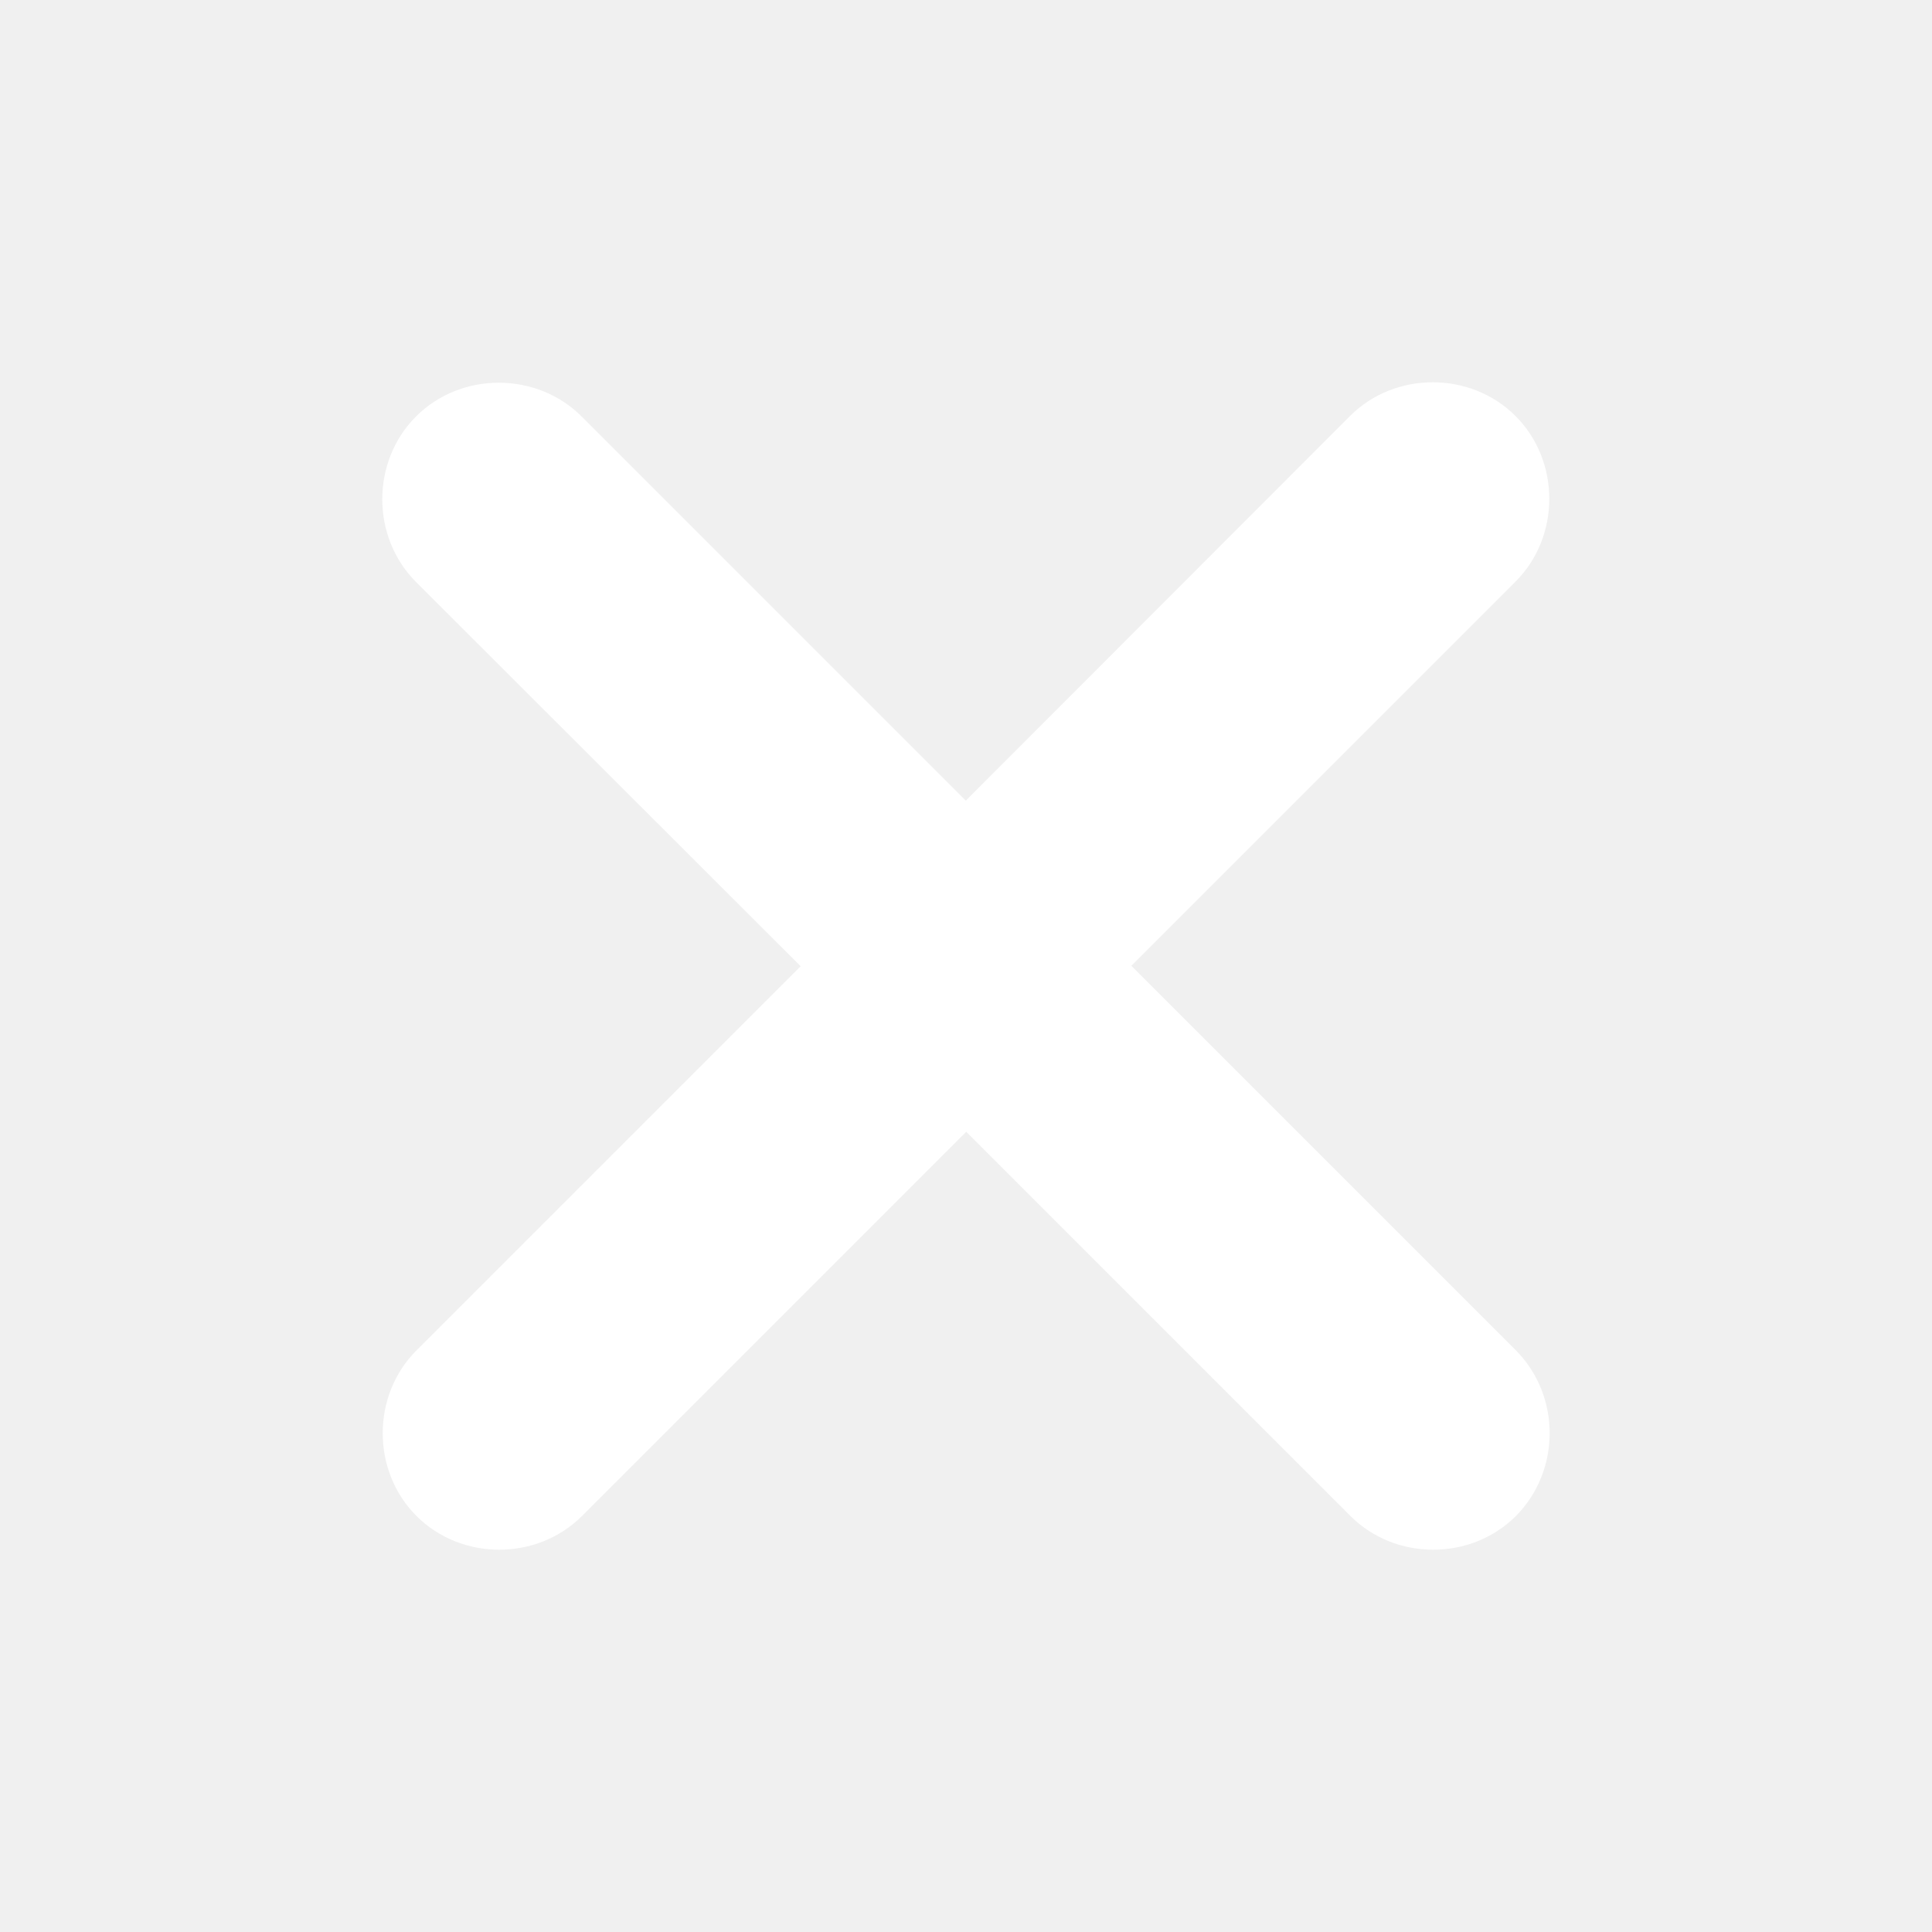
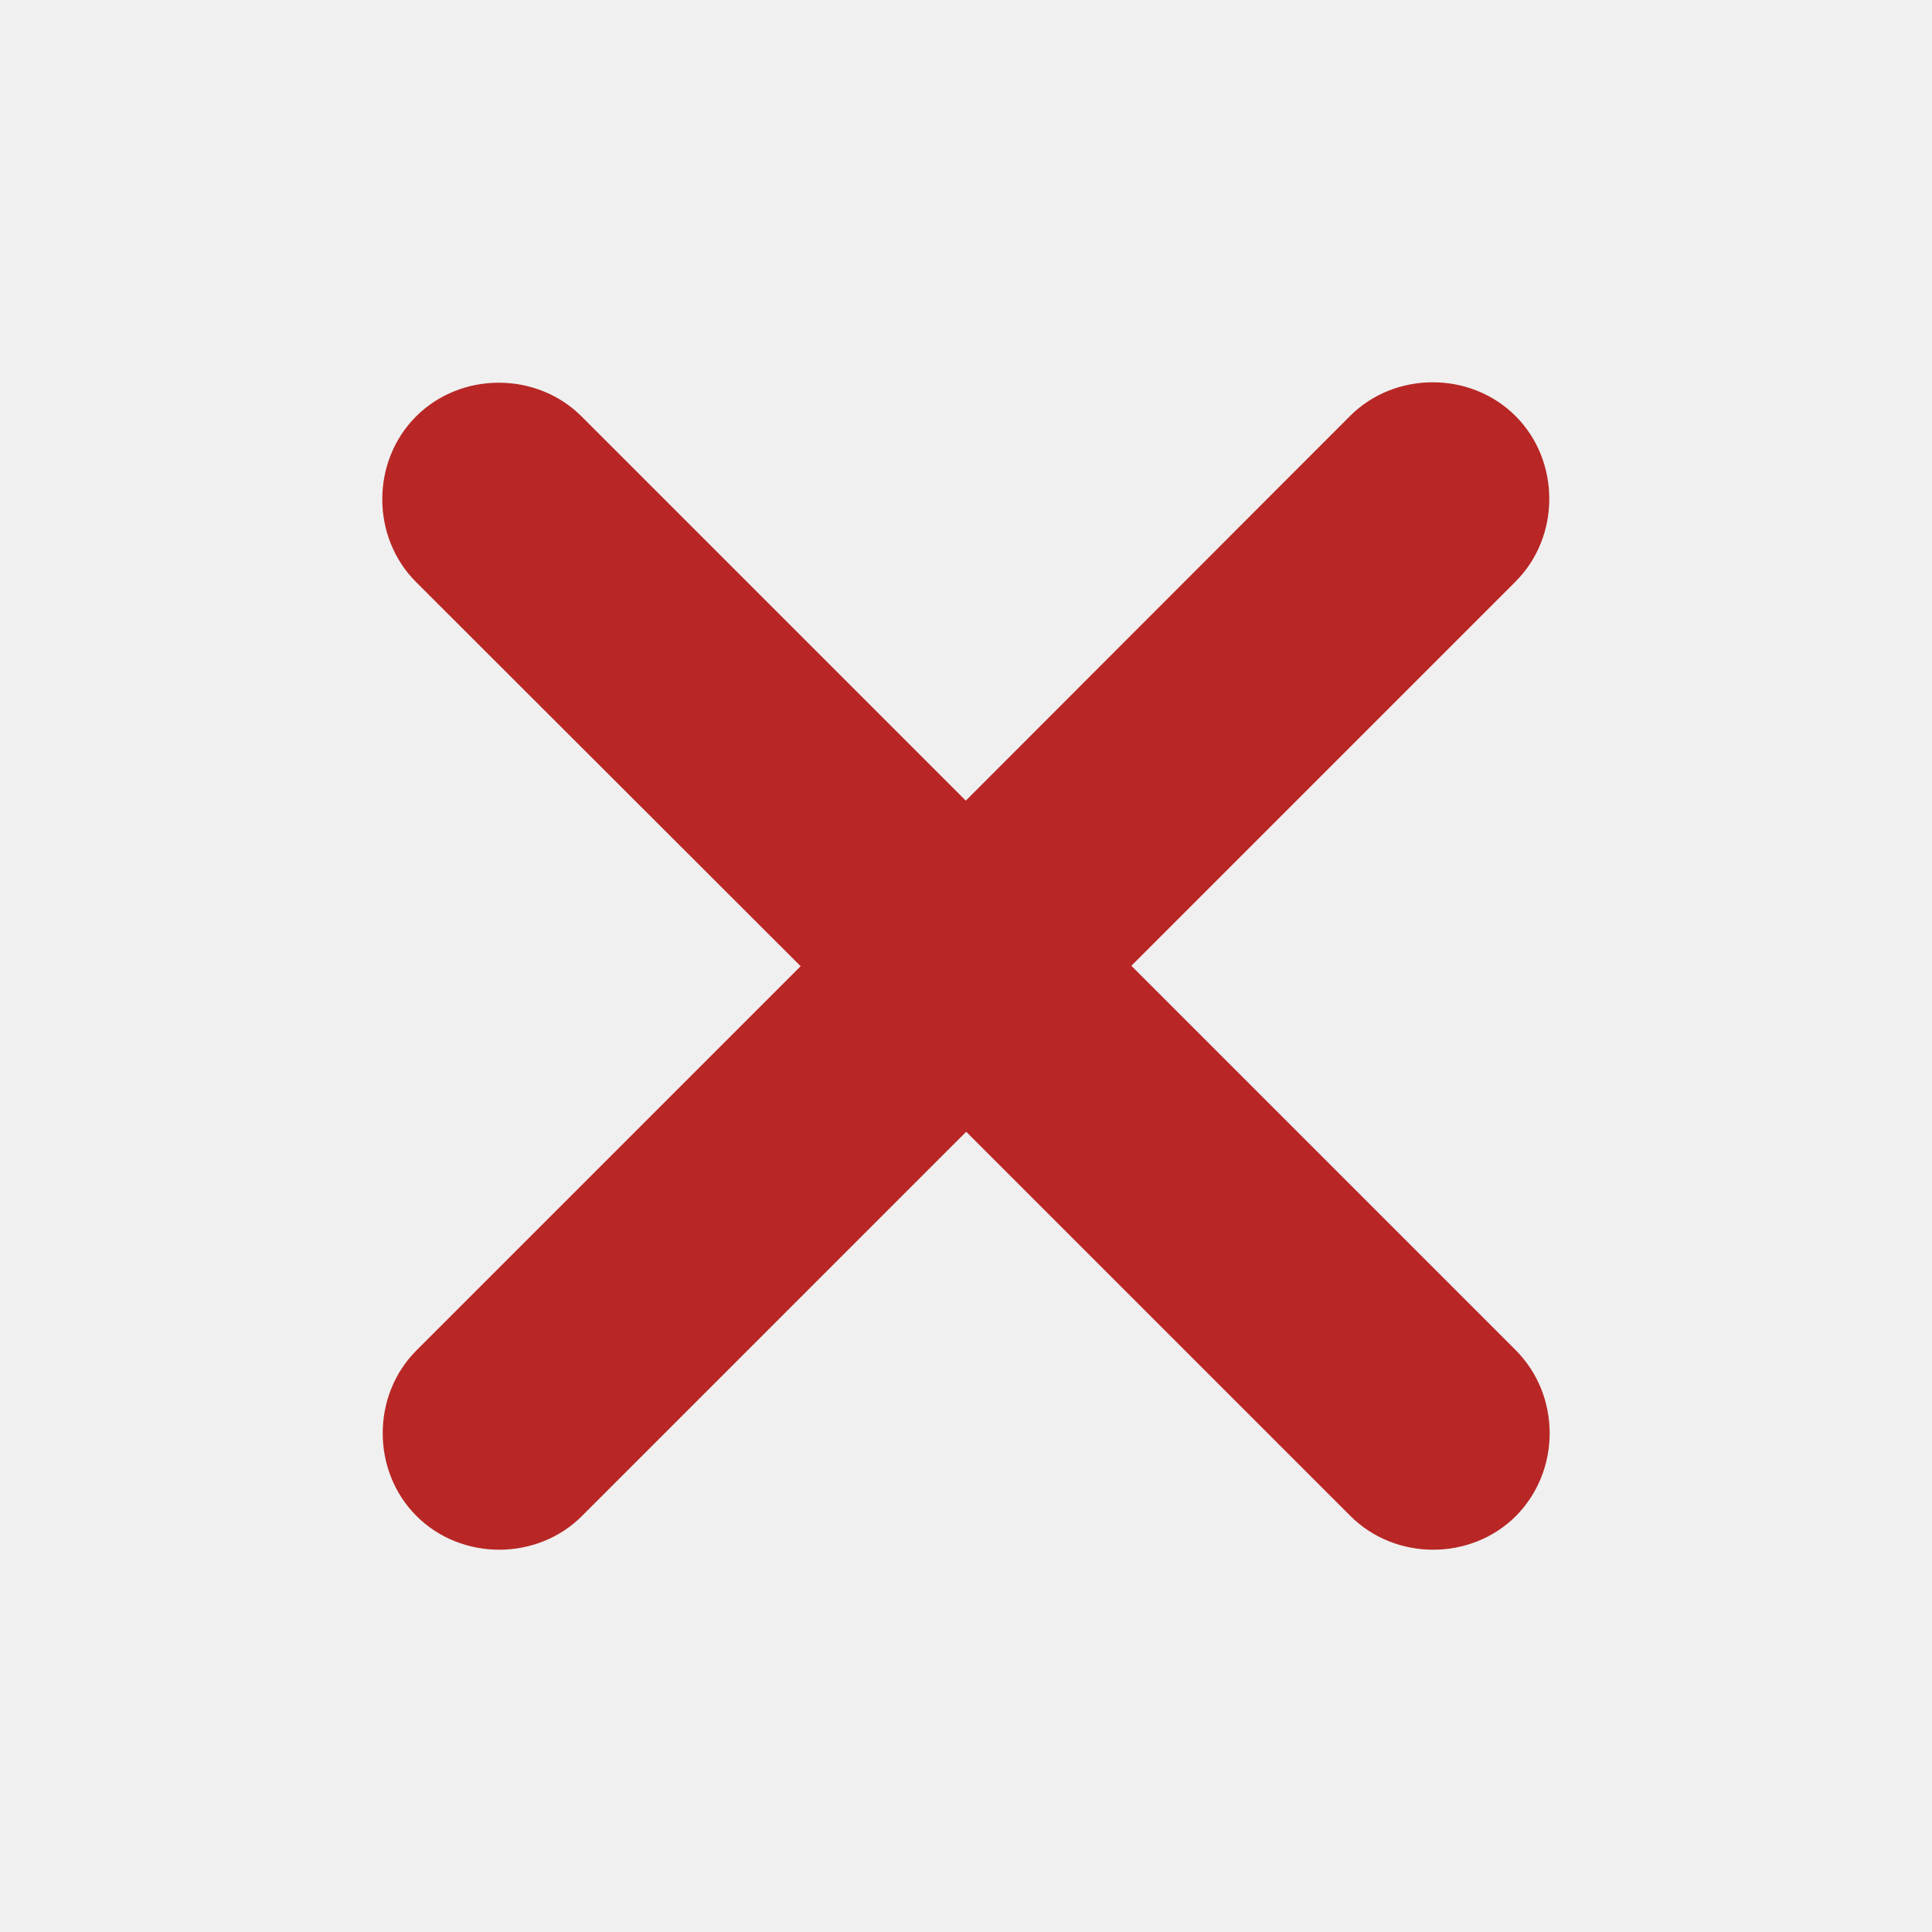
<svg xmlns="http://www.w3.org/2000/svg" version="1.1" id="Capa_1" x="0px" y="0px" viewBox="0 0 455.1 455.1" style="enable-background:new 0 0 455.1 455.1;" xml:space="preserve">
  <style type="text/css">
- 	.st0{fill:#FFFFFF;}
+ 	.st0{fill:#B82725;}
</style>
  <path class="st0" d="M357.1,357.1c-10.6,10.6-28.4,10.6-39,0l-90.5-90.5l-90.5,90.5c-10.6,10.6-28.4,10.6-39,0s-10.6-28.4,0-39  l90.5-90.5L98,137.1c-10.6-10.6-10.6-28.4,0-39c10.6-10.6,28.4-10.6,39,0l90.5,90.5L318,98c10.6-10.6,28.4-10.6,39,0s10.6,28.4,0,39  l-90.5,90.5l90.5,90.5C367.7,328.7,367.7,346.4,357.1,357.1z" />
</svg>
